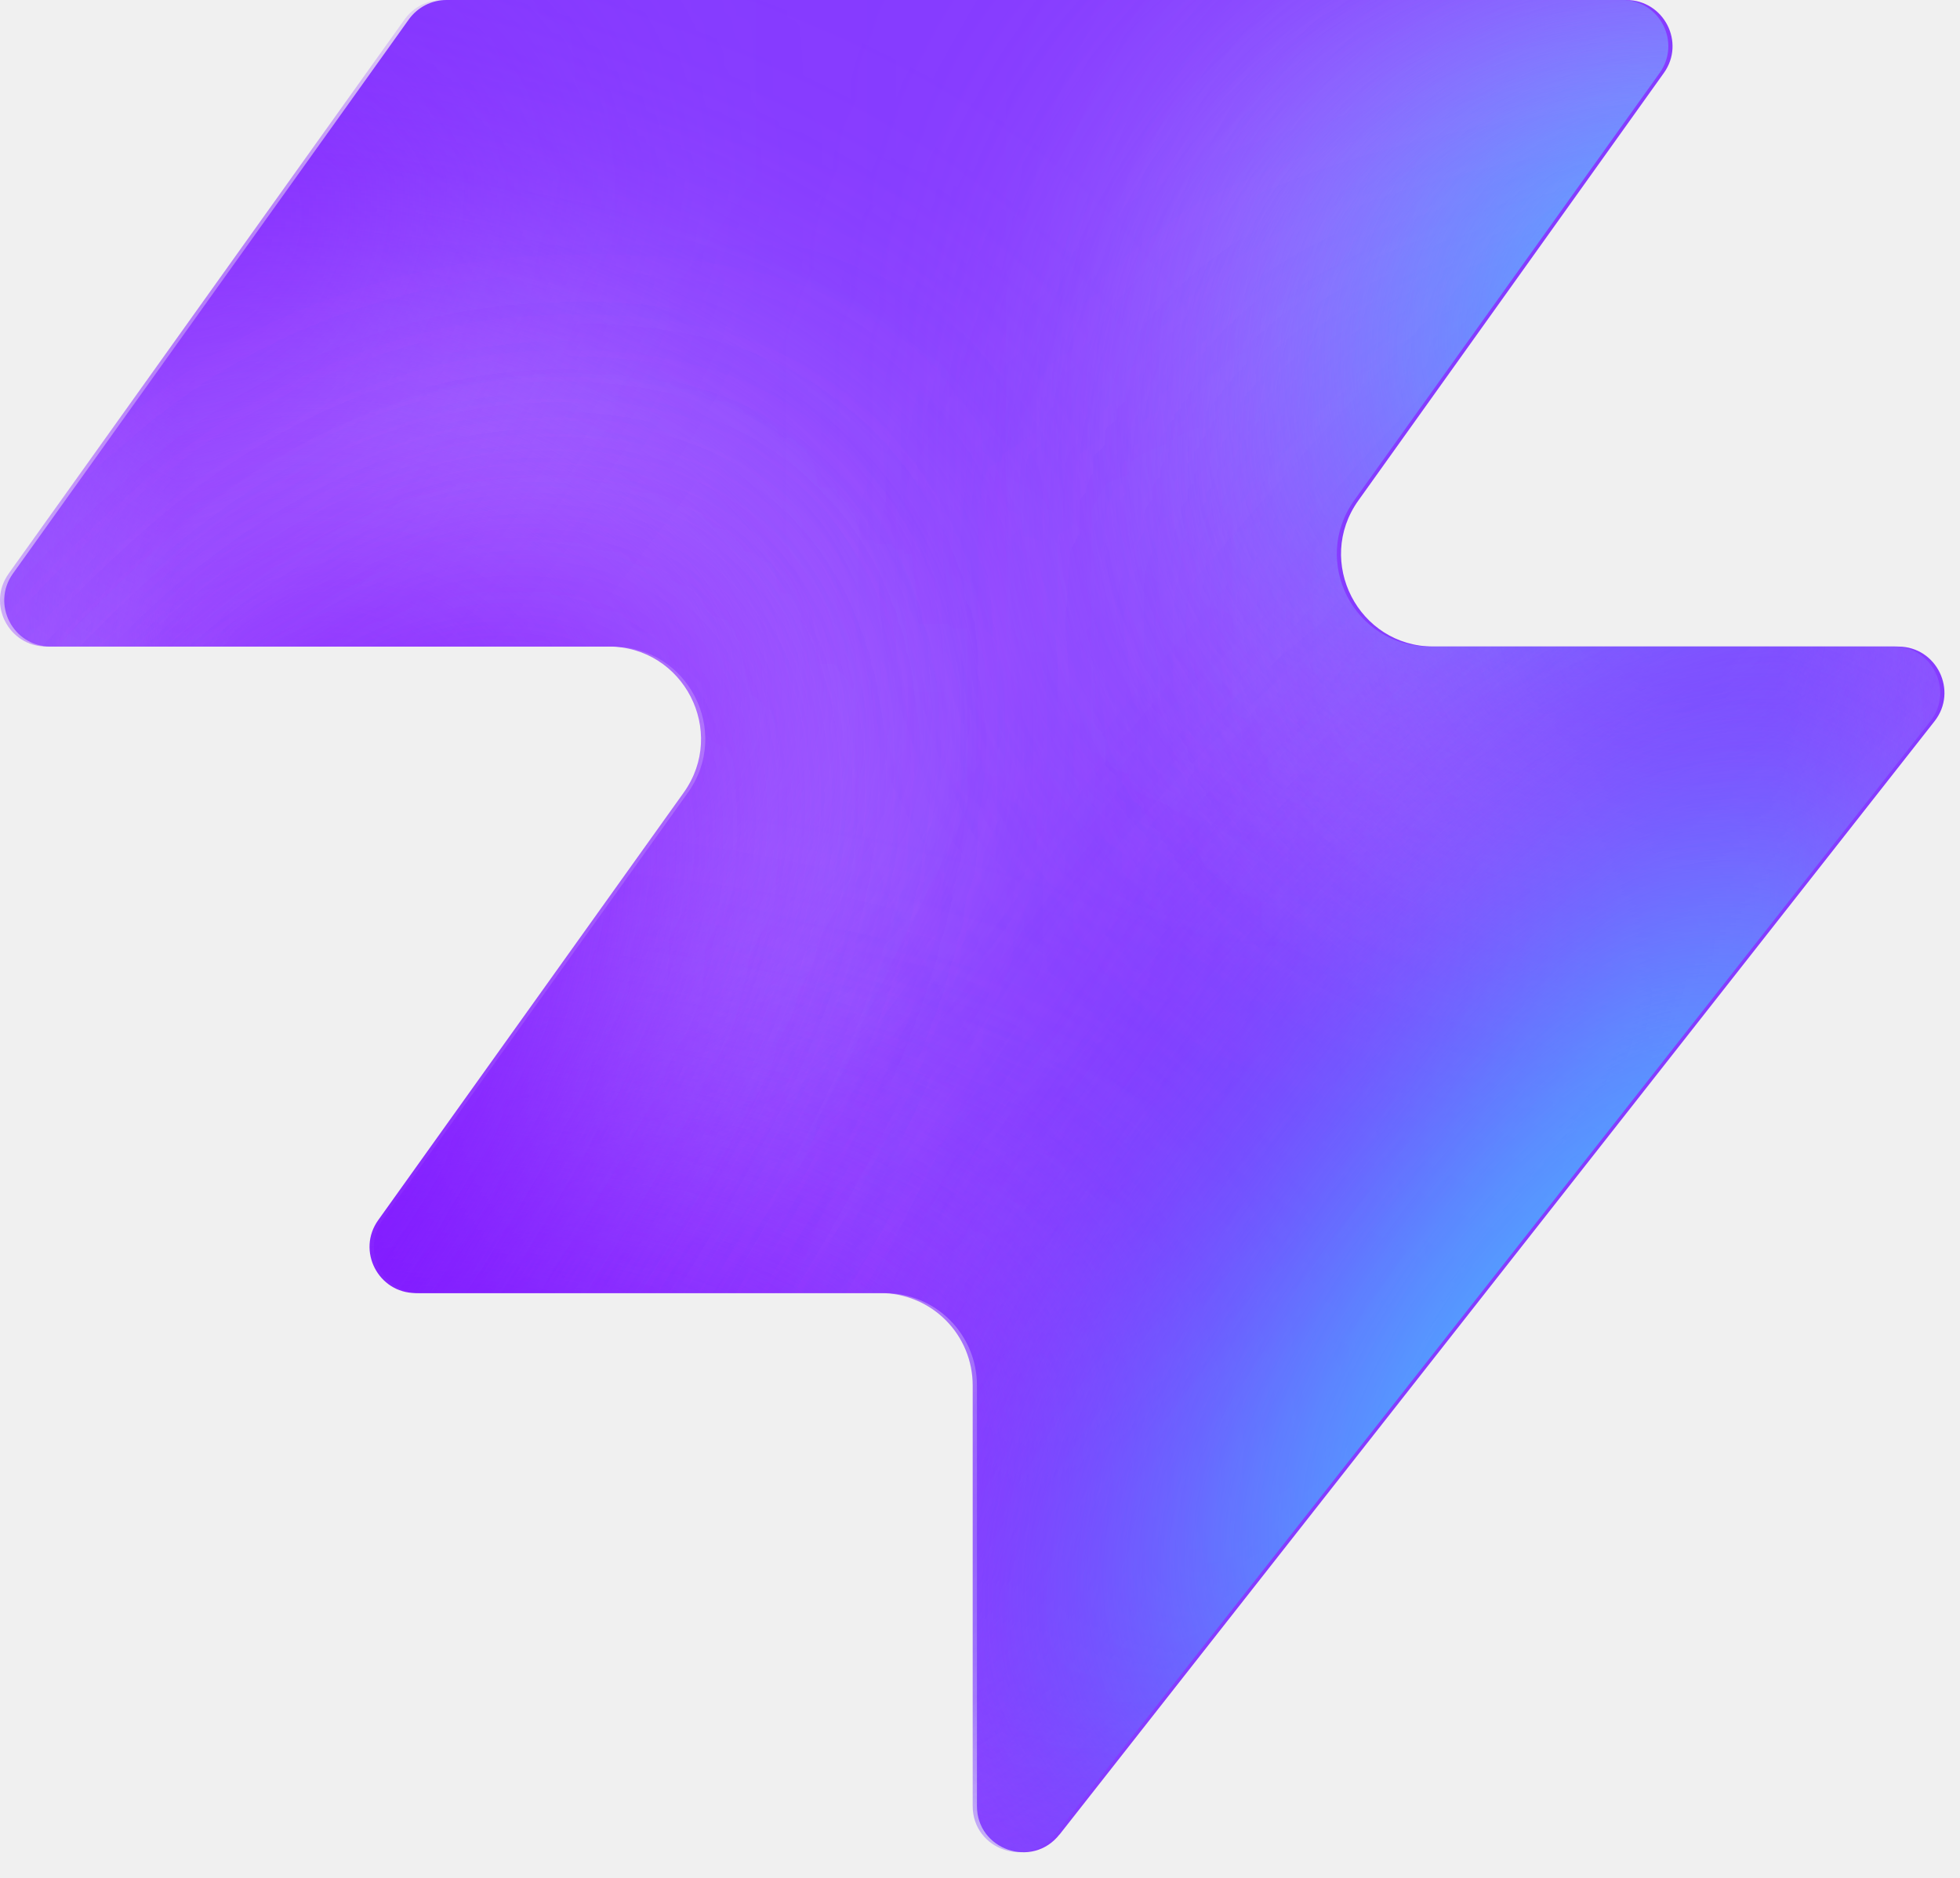
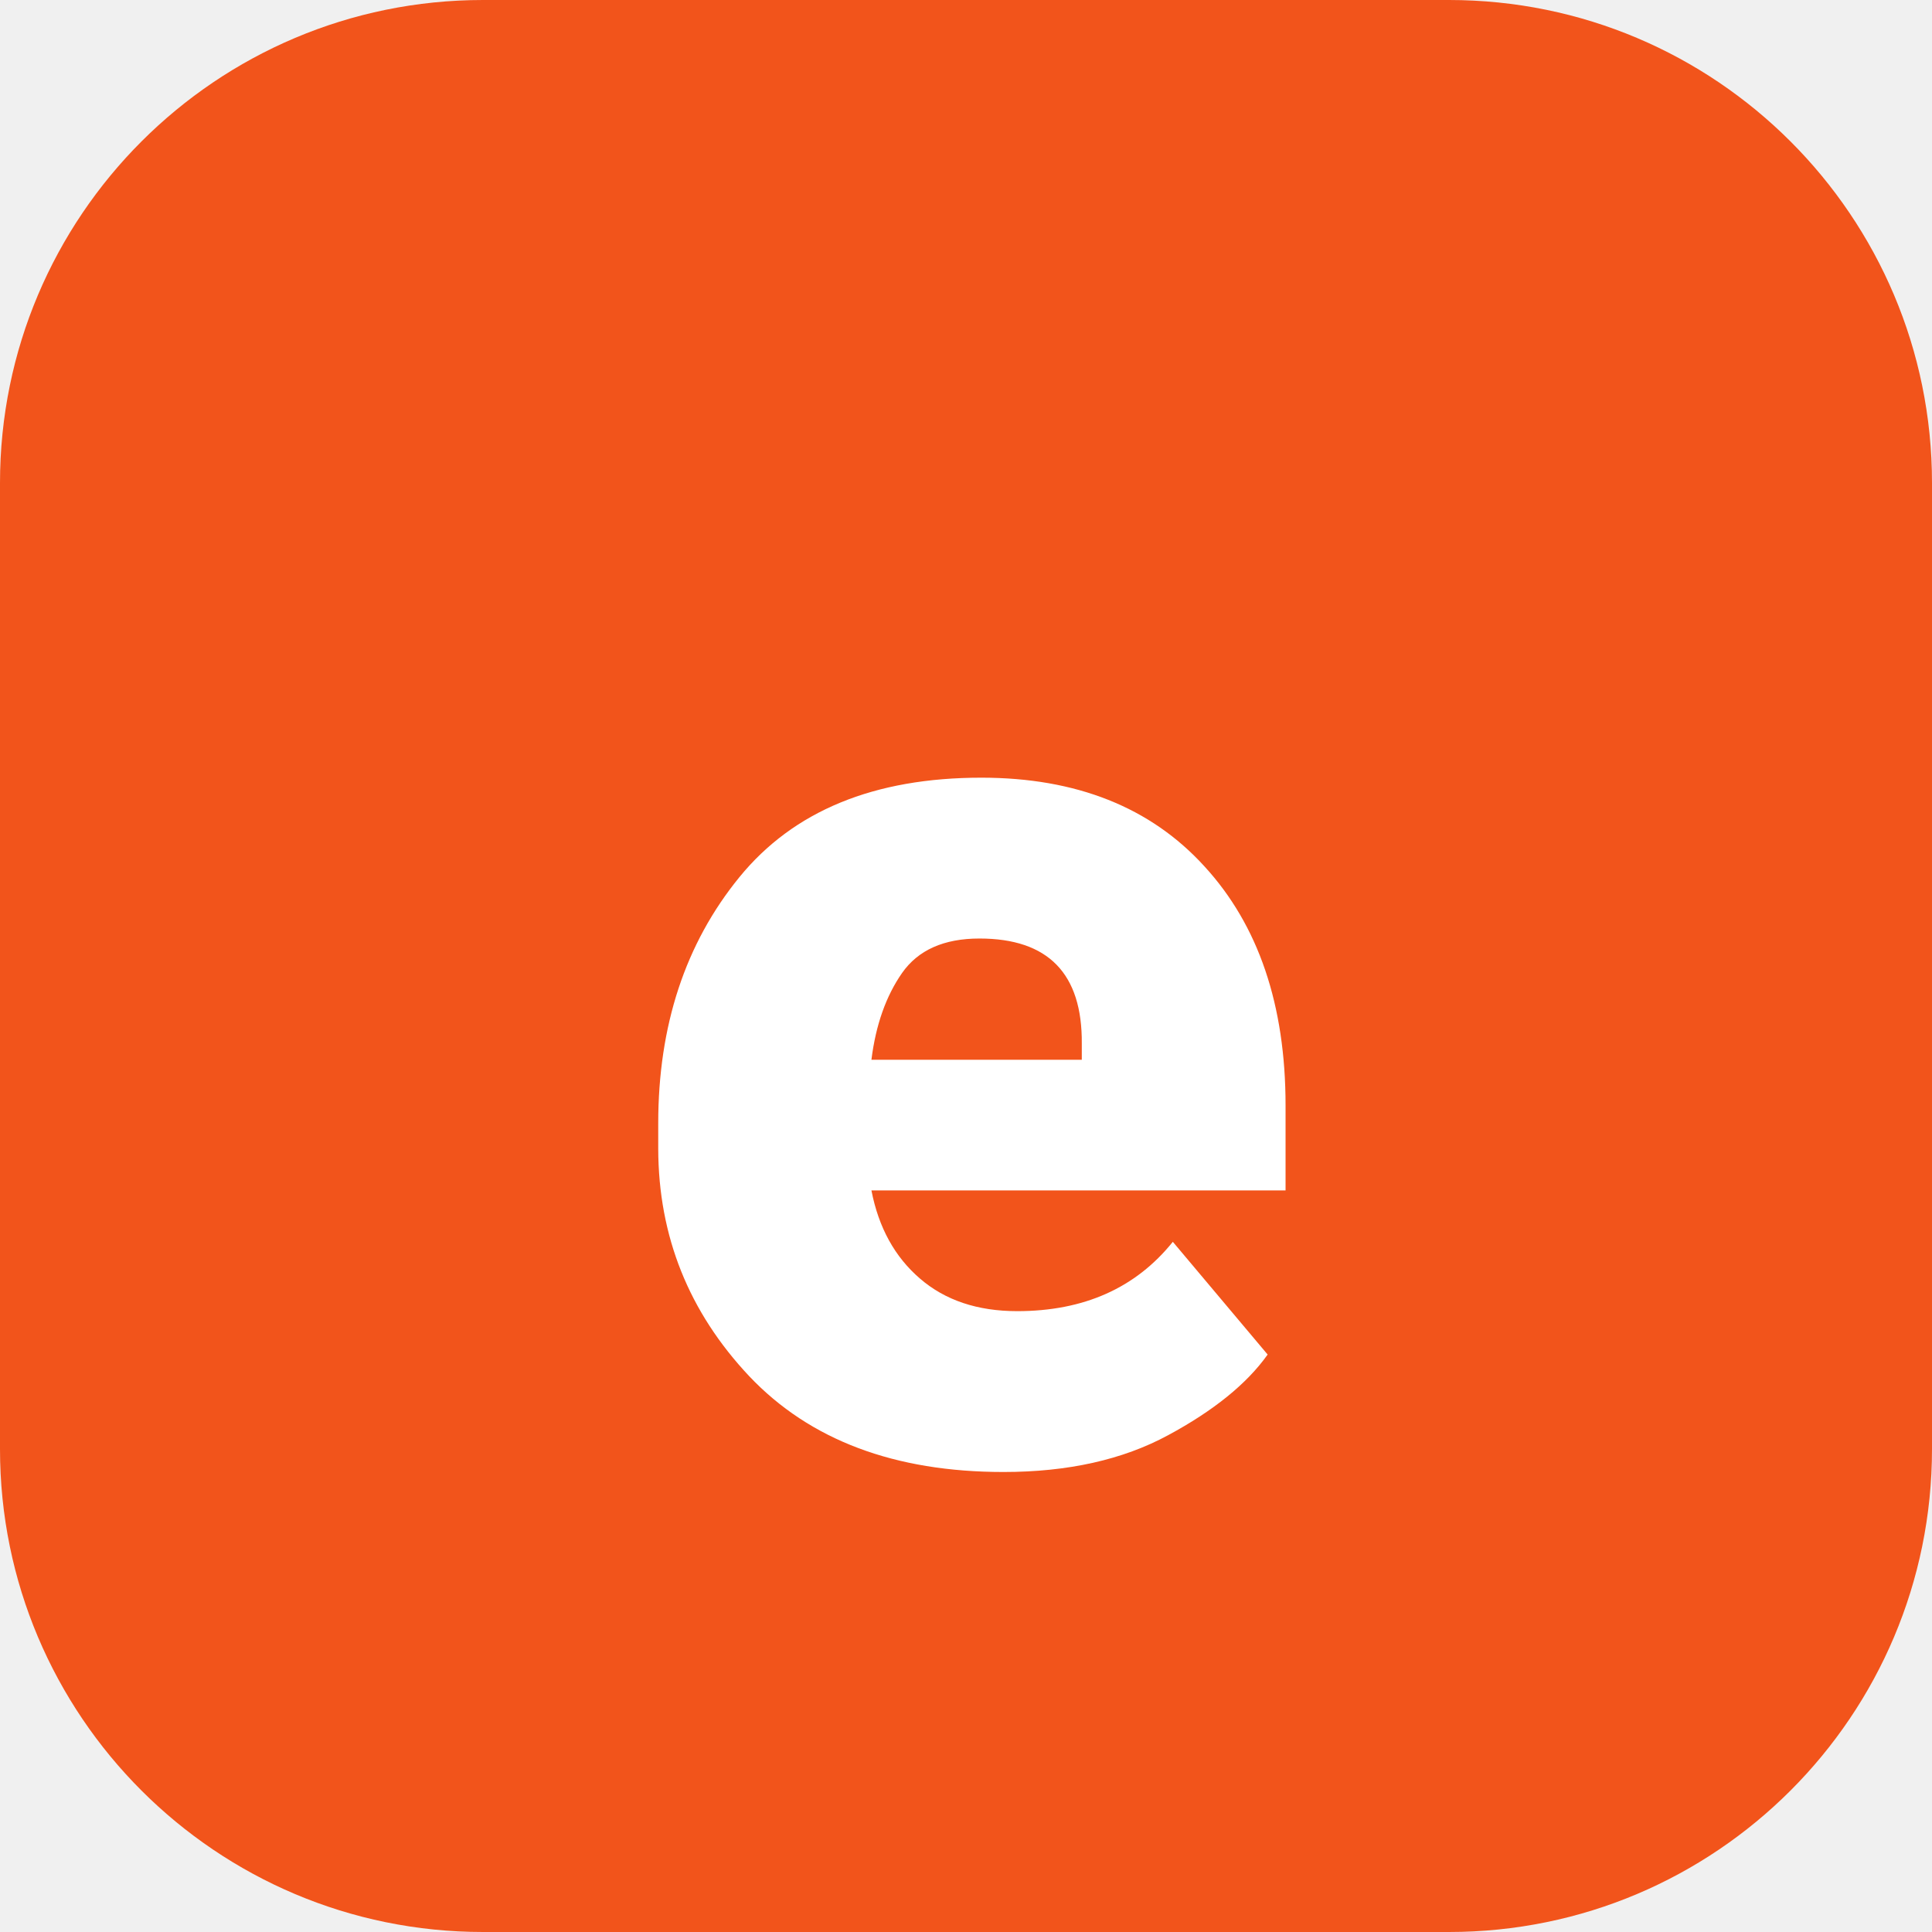
- <svg xmlns="http://www.w3.org/2000/svg" width="48" height="46" fill="none" viewBox="0 0 48 46">
-   <path fill="#863bff" d="M25.946 44.938c-.664.845-2.021.375-2.021-.698V33.937a2.26 2.26 0 0 0-2.262-2.262H10.287c-.92 0-1.456-1.04-.92-1.788l7.48-10.471c1.07-1.497 0-3.578-1.842-3.578H1.237c-.92 0-1.456-1.04-.92-1.788L10.013.474c.214-.297.556-.474.92-.474h28.894c.92 0 1.456 1.04.92 1.788l-7.48 10.471c-1.07 1.498 0 3.579 1.842 3.579h11.377c.943 0 1.473 1.088.89 1.83L25.947 44.94z" style="fill:#863bff;fill:color(display-p3 .525 .23 1);fill-opacity:1" />
-   <mask id="a" width="48" height="46" x="0" y="0" maskUnits="userSpaceOnUse" style="mask-type:alpha">
-     <path fill="#000" d="M25.842 44.938c-.664.844-2.021.375-2.021-.698V33.937a2.26 2.26 0 0 0-2.262-2.262H10.183c-.92 0-1.456-1.04-.92-1.788l7.48-10.471c1.07-1.498 0-3.579-1.842-3.579H1.133c-.92 0-1.456-1.04-.92-1.787L9.91.473c.214-.297.556-.474.92-.474h28.894c.92 0 1.456 1.04.92 1.788l-7.48 10.471c-1.07 1.498 0 3.578 1.842 3.578h11.377c.943 0 1.473 1.088.89 1.832L25.843 44.94z" style="fill:#000;fill-opacity:1" />
-   </mask>
-   <g mask="url(#a)">
-     <g filter="url(#b)">
-       <ellipse cx="5.508" cy="14.704" fill="#ede6ff" rx="5.508" ry="14.704" style="fill:#ede6ff;fill:color(display-p3 .927 .903 1);fill-opacity:1" transform="matrix(.00324 1 1 -.00324 -4.47 31.516)" />
-     </g>
-     <g filter="url(#c)">
-       <ellipse cx="10.399" cy="29.851" fill="#ede6ff" rx="10.399" ry="29.851" style="fill:#ede6ff;fill:color(display-p3 .927 .903 1);fill-opacity:1" transform="matrix(.00324 1 1 -.00324 -39.328 7.883)" />
-     </g>
-     <g filter="url(#d)">
-       <ellipse cx="5.508" cy="30.487" fill="#7e14ff" rx="5.508" ry="30.487" style="fill:#7e14ff;fill:color(display-p3 .492 .077 1);fill-opacity:1" transform="rotate(89.814 -25.913 -14.639)scale(1 -1)" />
-     </g>
-     <g filter="url(#e)">
-       <ellipse cx="5.508" cy="30.599" fill="#7e14ff" rx="5.508" ry="30.599" style="fill:#7e14ff;fill:color(display-p3 .492 .077 1);fill-opacity:1" transform="rotate(89.814 -32.644 -3.334)scale(1 -1)" />
-     </g>
-     <g filter="url(#f)">
-       <ellipse cx="5.508" cy="30.599" fill="#7e14ff" rx="5.508" ry="30.599" style="fill:#7e14ff;fill:color(display-p3 .492 .077 1);fill-opacity:1" transform="matrix(.00324 1 1 -.00324 -34.34 30.47)" />
-     </g>
-     <g filter="url(#g)">
-       <ellipse cx="14.072" cy="22.078" fill="#ede6ff" rx="14.072" ry="22.078" style="fill:#ede6ff;fill:color(display-p3 .927 .903 1);fill-opacity:1" transform="rotate(93.35 24.506 48.493)scale(-1 1)" />
-     </g>
-     <g filter="url(#h)">
-       <ellipse cx="3.47" cy="21.501" fill="#7e14ff" rx="3.47" ry="21.501" style="fill:#7e14ff;fill:color(display-p3 .492 .077 1);fill-opacity:1" transform="rotate(89.009 28.708 47.59)scale(-1 1)" />
-     </g>
-     <g filter="url(#i)">
-       <ellipse cx="3.47" cy="21.501" fill="#7e14ff" rx="3.47" ry="21.501" style="fill:#7e14ff;fill:color(display-p3 .492 .077 1);fill-opacity:1" transform="rotate(89.009 28.708 47.59)scale(-1 1)" />
-     </g>
-     <g filter="url(#j)">
-       <ellipse cx=".387" cy="8.972" fill="#7e14ff" rx="4.407" ry="29.108" style="fill:#7e14ff;fill:color(display-p3 .492 .077 1);fill-opacity:1" transform="rotate(39.51 .387 8.972)" />
-     </g>
-     <g filter="url(#k)">
-       <ellipse cx="47.523" cy="-6.092" fill="#7e14ff" rx="4.407" ry="29.108" style="fill:#7e14ff;fill:color(display-p3 .492 .077 1);fill-opacity:1" transform="rotate(37.892 47.523 -6.092)" />
-     </g>
-     <g filter="url(#l)">
-       <ellipse cx="41.412" cy="6.333" fill="#47bfff" rx="5.971" ry="9.665" style="fill:#47bfff;fill:color(display-p3 .28 .748 1);fill-opacity:1" transform="rotate(37.892 41.412 6.333)" />
-     </g>
-     <g filter="url(#m)">
-       <ellipse cx="-1.879" cy="38.332" fill="#7e14ff" rx="4.407" ry="29.108" style="fill:#7e14ff;fill:color(display-p3 .492 .077 1);fill-opacity:1" transform="rotate(37.892 -1.88 38.332)" />
-     </g>
-     <g filter="url(#n)">
-       <ellipse cx="-1.879" cy="38.332" fill="#7e14ff" rx="4.407" ry="29.108" style="fill:#7e14ff;fill:color(display-p3 .492 .077 1);fill-opacity:1" transform="rotate(37.892 -1.88 38.332)" />
-     </g>
-     <g filter="url(#o)">
-       <ellipse cx="35.651" cy="29.907" fill="#7e14ff" rx="4.407" ry="29.108" style="fill:#7e14ff;fill:color(display-p3 .492 .077 1);fill-opacity:1" transform="rotate(37.892 35.651 29.907)" />
-     </g>
-     <g filter="url(#p)">
-       <ellipse cx="38.418" cy="32.4" fill="#47bfff" rx="5.971" ry="15.297" style="fill:#47bfff;fill:color(display-p3 .28 .748 1);fill-opacity:1" transform="rotate(37.892 38.418 32.4)" />
-     </g>
-   </g>
-   <defs>
-     <filter id="b" width="60.045" height="41.654" x="-19.77" y="16.149" color-interpolation-filters="sRGB" filterUnits="userSpaceOnUse">
-       <feFlood flood-opacity="0" result="BackgroundImageFix" />
-       <feBlend in="SourceGraphic" in2="BackgroundImageFix" result="shape" />
-       <feGaussianBlur result="effect1_foregroundBlur_2002_17158" stdDeviation="7.659" />
-     </filter>
-     <filter id="c" width="90.34" height="51.437" x="-54.613" y="-7.533" color-interpolation-filters="sRGB" filterUnits="userSpaceOnUse">
-       <feFlood flood-opacity="0" result="BackgroundImageFix" />
-       <feBlend in="SourceGraphic" in2="BackgroundImageFix" result="shape" />
-       <feGaussianBlur result="effect1_foregroundBlur_2002_17158" stdDeviation="7.659" />
-     </filter>
-     <filter id="d" width="79.355" height="29.4" x="-49.64" y="2.03" color-interpolation-filters="sRGB" filterUnits="userSpaceOnUse">
-       <feFlood flood-opacity="0" result="BackgroundImageFix" />
-       <feBlend in="SourceGraphic" in2="BackgroundImageFix" result="shape" />
-       <feGaussianBlur result="effect1_foregroundBlur_2002_17158" stdDeviation="4.596" />
-     </filter>
-     <filter id="e" width="79.579" height="29.4" x="-45.045" y="20.029" color-interpolation-filters="sRGB" filterUnits="userSpaceOnUse">
-       <feFlood flood-opacity="0" result="BackgroundImageFix" />
-       <feBlend in="SourceGraphic" in2="BackgroundImageFix" result="shape" />
-       <feGaussianBlur result="effect1_foregroundBlur_2002_17158" stdDeviation="4.596" />
-     </filter>
-     <filter id="f" width="79.579" height="29.4" x="-43.513" y="21.178" color-interpolation-filters="sRGB" filterUnits="userSpaceOnUse">
-       <feFlood flood-opacity="0" result="BackgroundImageFix" />
-       <feBlend in="SourceGraphic" in2="BackgroundImageFix" result="shape" />
-       <feGaussianBlur result="effect1_foregroundBlur_2002_17158" stdDeviation="4.596" />
-     </filter>
-     <filter id="g" width="74.749" height="58.852" x="15.756" y="-17.901" color-interpolation-filters="sRGB" filterUnits="userSpaceOnUse">
-       <feFlood flood-opacity="0" result="BackgroundImageFix" />
-       <feBlend in="SourceGraphic" in2="BackgroundImageFix" result="shape" />
-       <feGaussianBlur result="effect1_foregroundBlur_2002_17158" stdDeviation="7.659" />
-     </filter>
-     <filter id="h" width="61.377" height="25.362" x="23.548" y="2.284" color-interpolation-filters="sRGB" filterUnits="userSpaceOnUse">
-       <feFlood flood-opacity="0" result="BackgroundImageFix" />
-       <feBlend in="SourceGraphic" in2="BackgroundImageFix" result="shape" />
-       <feGaussianBlur result="effect1_foregroundBlur_2002_17158" stdDeviation="4.596" />
-     </filter>
-     <filter id="i" width="61.377" height="25.362" x="23.548" y="2.284" color-interpolation-filters="sRGB" filterUnits="userSpaceOnUse">
-       <feFlood flood-opacity="0" result="BackgroundImageFix" />
-       <feBlend in="SourceGraphic" in2="BackgroundImageFix" result="shape" />
-       <feGaussianBlur result="effect1_foregroundBlur_2002_17158" stdDeviation="4.596" />
-     </filter>
-     <filter id="j" width="56.045" height="63.649" x="-27.636" y="-22.853" color-interpolation-filters="sRGB" filterUnits="userSpaceOnUse">
-       <feFlood flood-opacity="0" result="BackgroundImageFix" />
-       <feBlend in="SourceGraphic" in2="BackgroundImageFix" result="shape" />
-       <feGaussianBlur result="effect1_foregroundBlur_2002_17158" stdDeviation="4.596" />
-     </filter>
-     <filter id="k" width="54.814" height="64.646" x="20.116" y="-38.415" color-interpolation-filters="sRGB" filterUnits="userSpaceOnUse">
-       <feFlood flood-opacity="0" result="BackgroundImageFix" />
-       <feBlend in="SourceGraphic" in2="BackgroundImageFix" result="shape" />
-       <feGaussianBlur result="effect1_foregroundBlur_2002_17158" stdDeviation="4.596" />
-     </filter>
-     <filter id="l" width="33.541" height="35.313" x="24.641" y="-11.323" color-interpolation-filters="sRGB" filterUnits="userSpaceOnUse">
-       <feFlood flood-opacity="0" result="BackgroundImageFix" />
-       <feBlend in="SourceGraphic" in2="BackgroundImageFix" result="shape" />
-       <feGaussianBlur result="effect1_foregroundBlur_2002_17158" stdDeviation="4.596" />
-     </filter>
-     <filter id="m" width="54.814" height="64.646" x="-29.286" y="6.009" color-interpolation-filters="sRGB" filterUnits="userSpaceOnUse">
-       <feFlood flood-opacity="0" result="BackgroundImageFix" />
-       <feBlend in="SourceGraphic" in2="BackgroundImageFix" result="shape" />
-       <feGaussianBlur result="effect1_foregroundBlur_2002_17158" stdDeviation="4.596" />
-     </filter>
-     <filter id="n" width="54.814" height="64.646" x="-29.286" y="6.009" color-interpolation-filters="sRGB" filterUnits="userSpaceOnUse">
-       <feFlood flood-opacity="0" result="BackgroundImageFix" />
-       <feBlend in="SourceGraphic" in2="BackgroundImageFix" result="shape" />
-       <feGaussianBlur result="effect1_foregroundBlur_2002_17158" stdDeviation="4.596" />
-     </filter>
-     <filter id="o" width="54.814" height="64.646" x="8.244" y="-2.416" color-interpolation-filters="sRGB" filterUnits="userSpaceOnUse">
-       <feFlood flood-opacity="0" result="BackgroundImageFix" />
-       <feBlend in="SourceGraphic" in2="BackgroundImageFix" result="shape" />
-       <feGaussianBlur result="effect1_foregroundBlur_2002_17158" stdDeviation="4.596" />
-     </filter>
-     <filter id="p" width="39.409" height="43.623" x="18.713" y="10.588" color-interpolation-filters="sRGB" filterUnits="userSpaceOnUse">
-       <feFlood flood-opacity="0" result="BackgroundImageFix" />
-       <feBlend in="SourceGraphic" in2="BackgroundImageFix" result="shape" />
-       <feGaussianBlur result="effect1_foregroundBlur_2002_17158" stdDeviation="4.596" />
-     </filter>
-   </defs>
+ <svg xmlns="http://www.w3.org/2000/svg" viewBox="0 0 64 64" fill="none" role="img" aria-label="eatbusan">
+   <rect width="64" height="64" rx="16" fill="#F2541B" />
+   <text x="32" y="34" text-anchor="middle" dominant-baseline="central" fill="#ffffff" font-family="system-ui, -apple-system, 'Segoe UI', Roboto, sans-serif" font-size="42" font-weight="800" letter-spacing="-1">e</text>
</svg>
